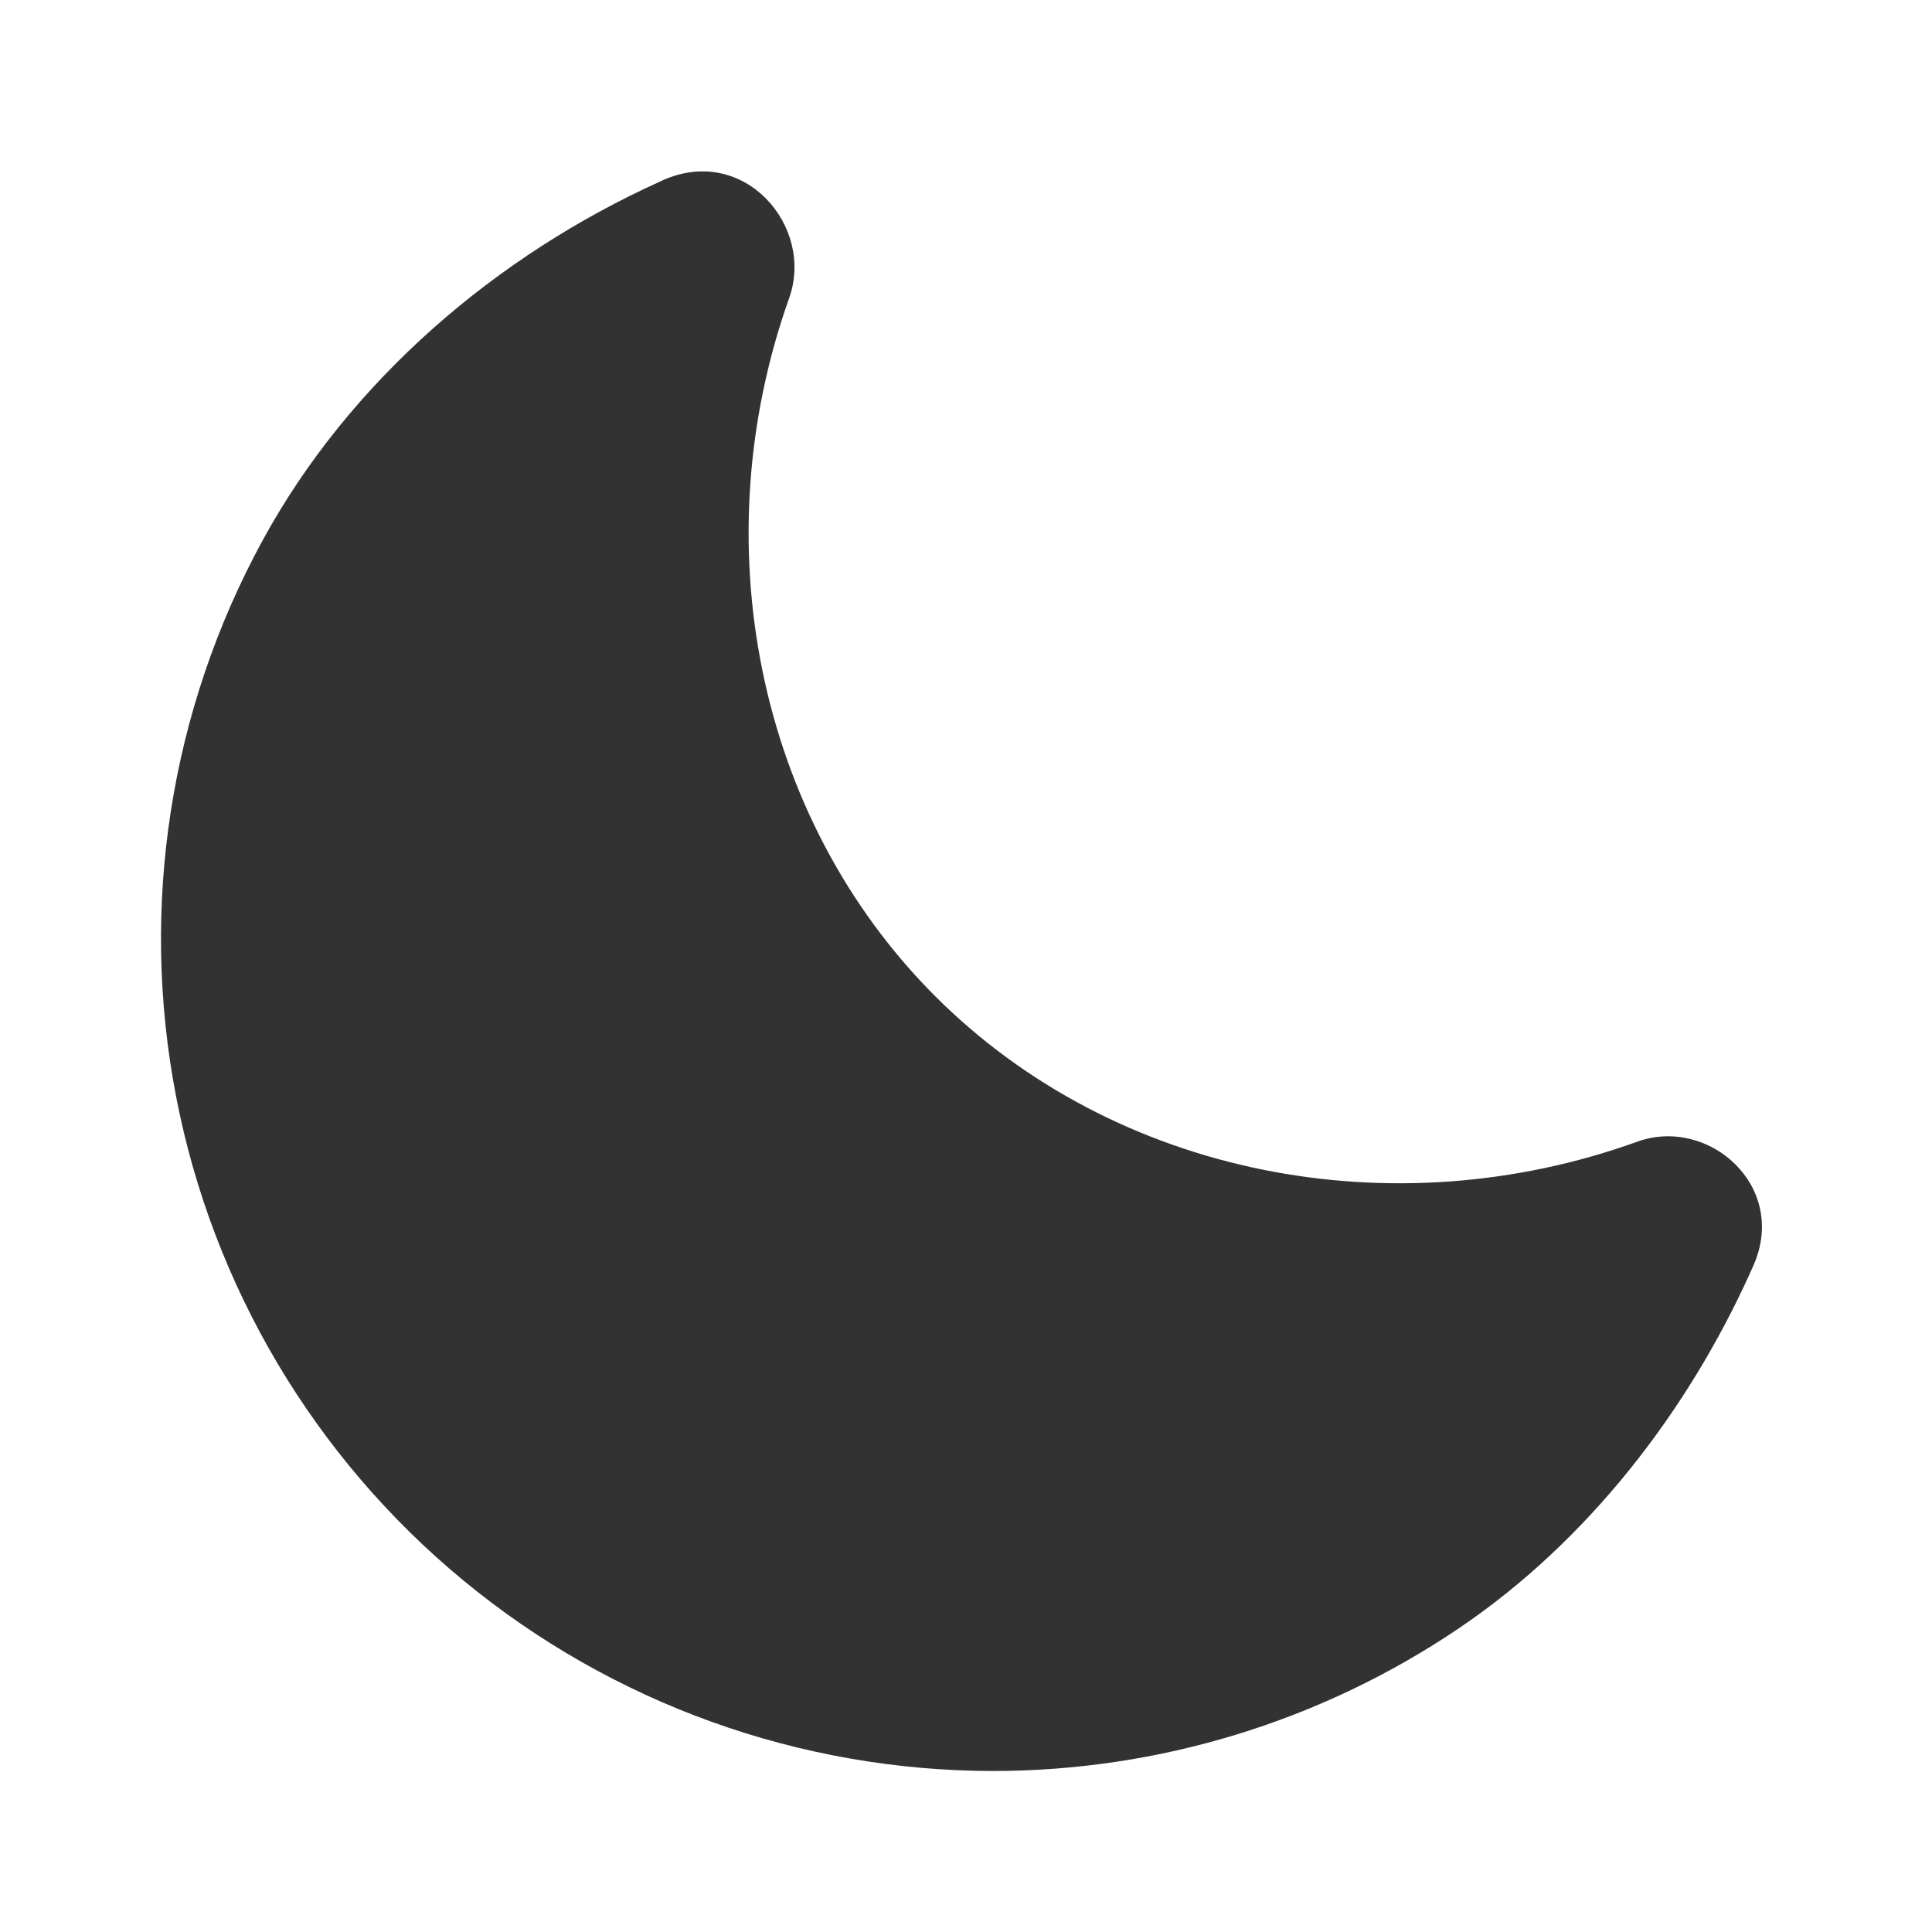
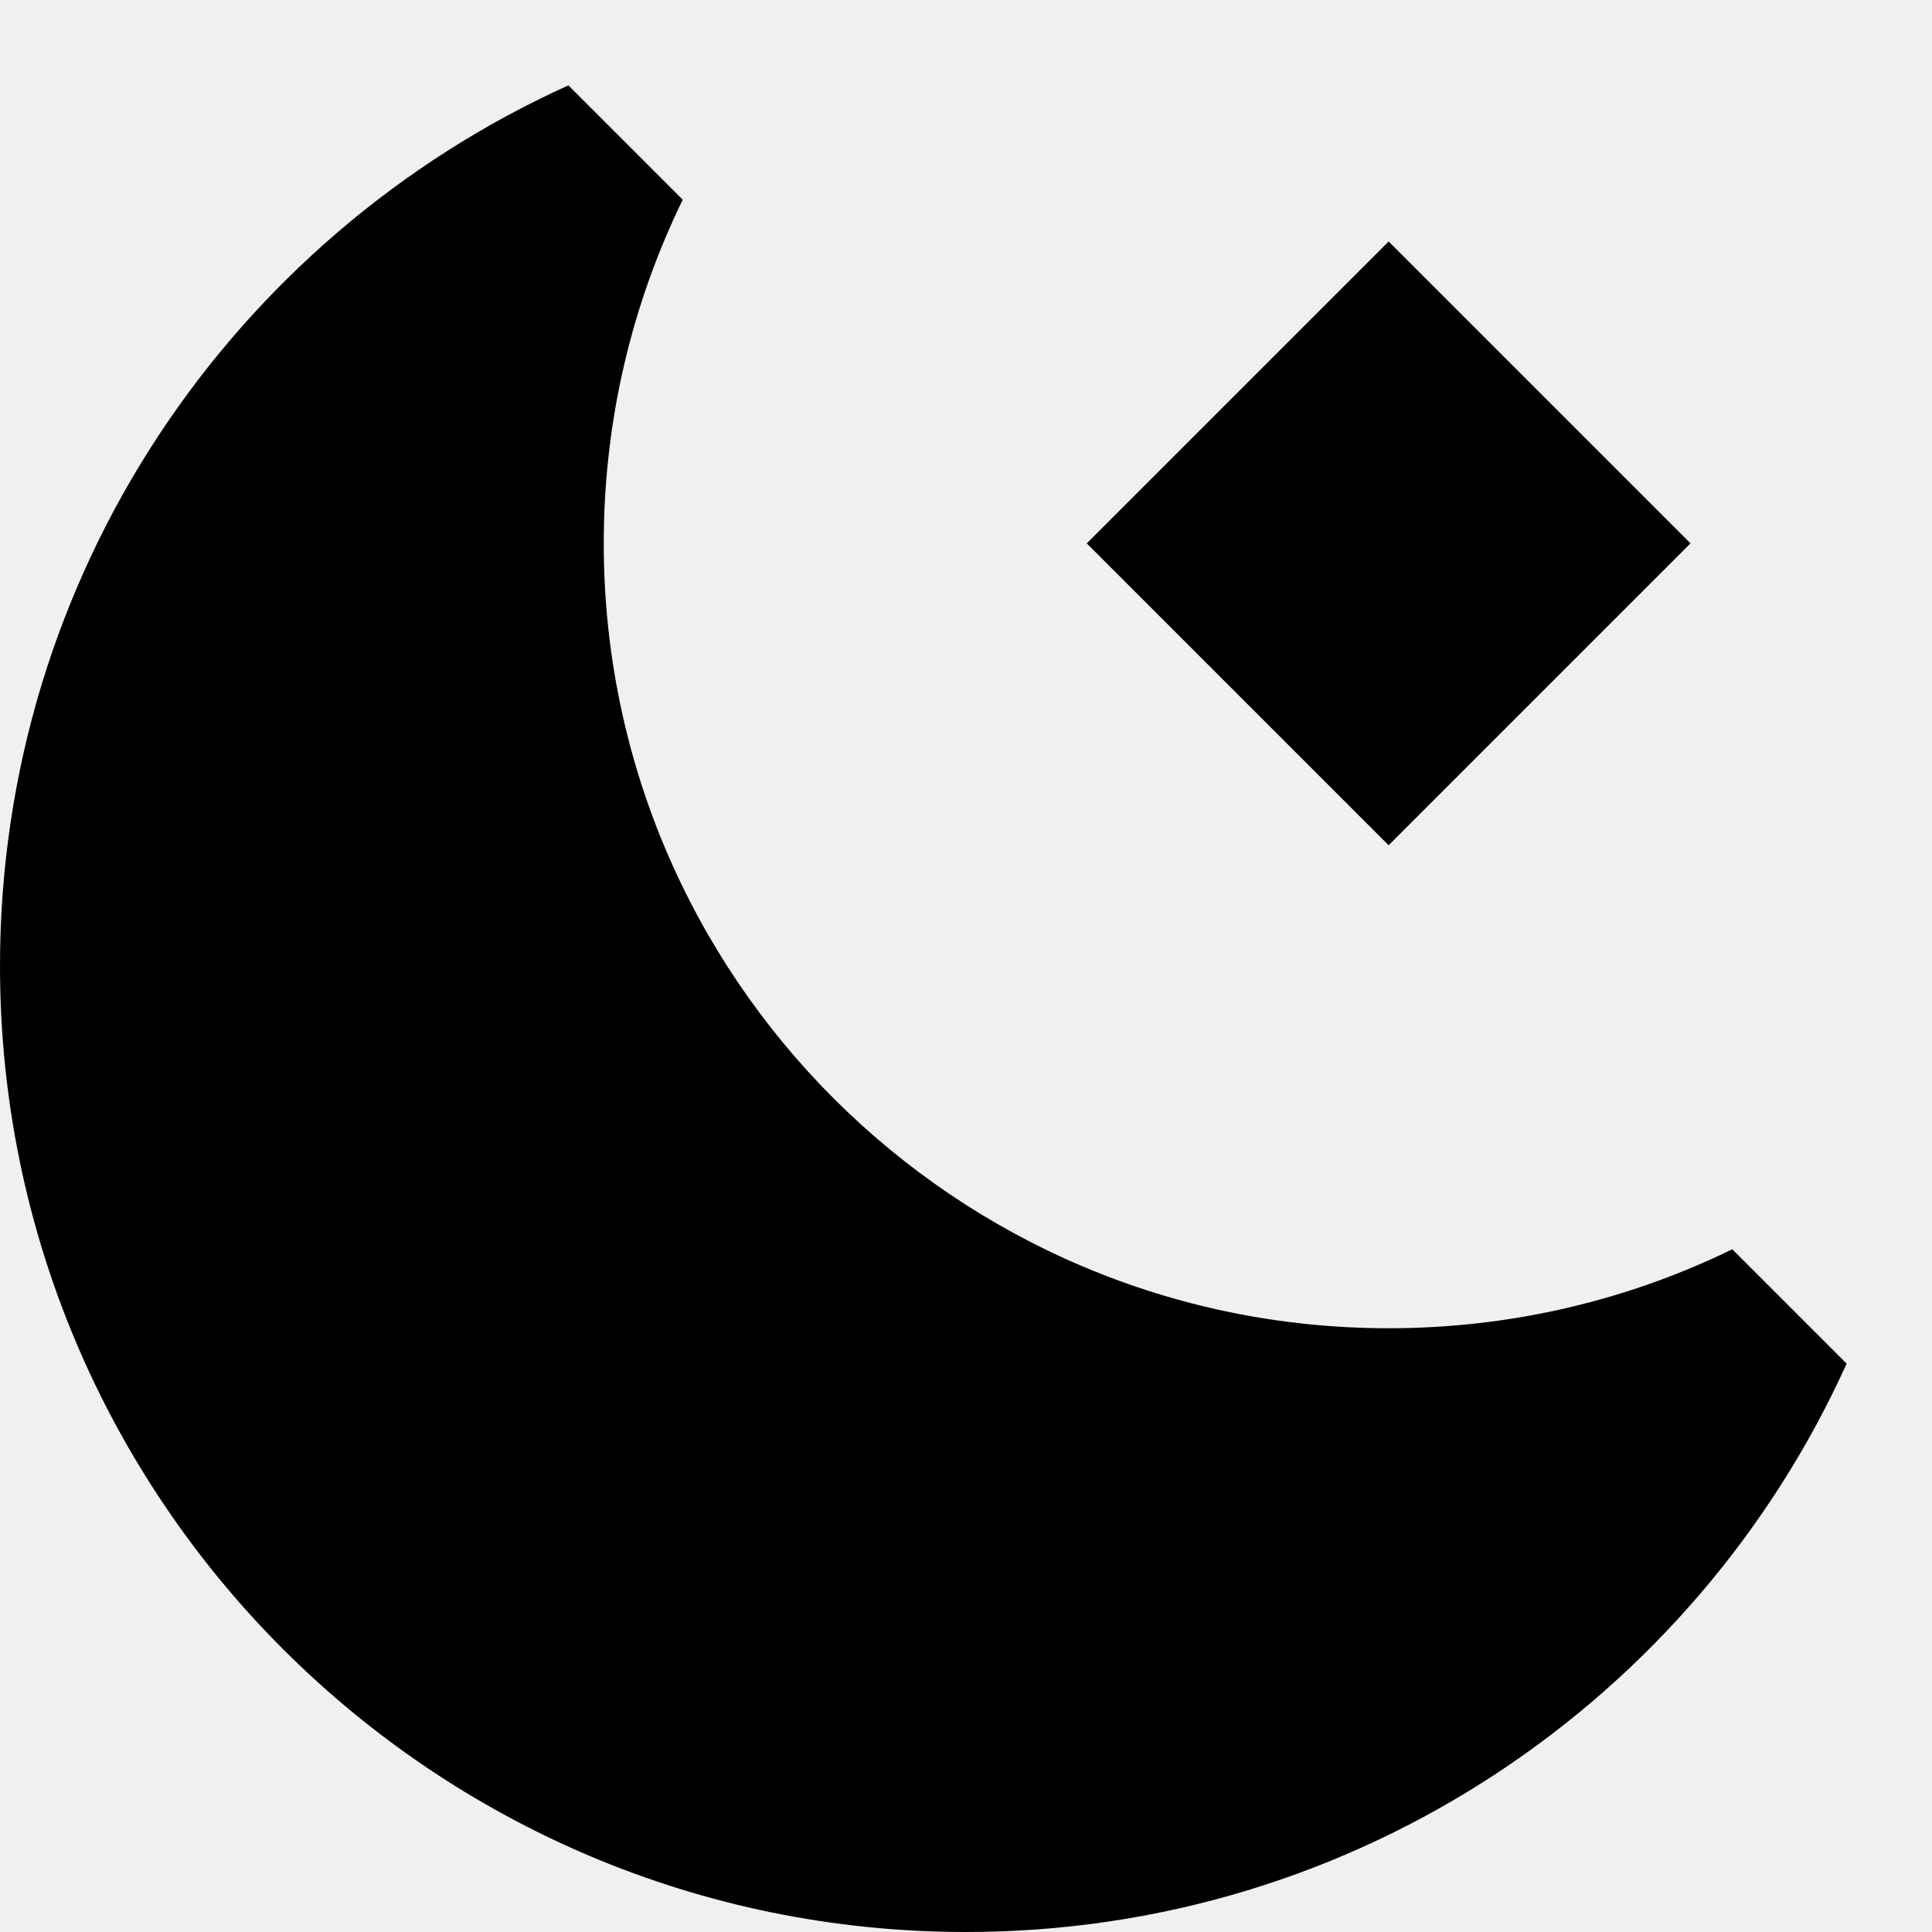
- <svg xmlns="http://www.w3.org/2000/svg" width="800px" height="800px" viewBox="0 0 24 24" fill="none">
-   <rect width="24" height="24" fill="white" />
-   <path fill-rule="evenodd" clip-rule="evenodd" d="M8.231 2.24C9.243 1.787 10.12 2.811 9.804 3.701C8.729 6.719 9.389 10.147 11.619 12.377C13.861 14.617 17.311 15.275 20.34 14.182C21.221 13.864 22.217 14.732 21.782 15.72C21.769 15.749 21.756 15.778 21.743 15.807C20.967 17.527 19.727 19.143 18.123 20.227C16.413 21.383 14.396 22 12.332 22H12.331C9.93 21.997 7.606 21.16 5.755 19.632C3.905 18.104 2.643 15.98 2.188 13.624C1.732 11.268 2.111 8.827 3.259 6.719C4.347 4.721 6.176 3.169 8.202 2.254L8.231 2.24Z" fill="#323232" />
+ <svg xmlns="http://www.w3.org/2000/svg" width="800px" height="800px" viewBox="0 0 16 16" fill="none">
+   <path d="M0 8C0 4.756 1.931 1.962 4.707 0.707L5.654 1.654C5.235 2.514 5 3.479 5 4.5C5 8.09 7.91 11 11.5 11C12.521 11 13.486 10.765 14.346 10.346L15.293 11.293C14.038 14.069 11.244 16 8 16C3.582 16 0 12.418 0 8Z" fill="#000000" />
+   <path d="M11.5 7L9 4.5L11.5 2L14 4.5L11.5 7Z" fill="#000000" />
</svg>
